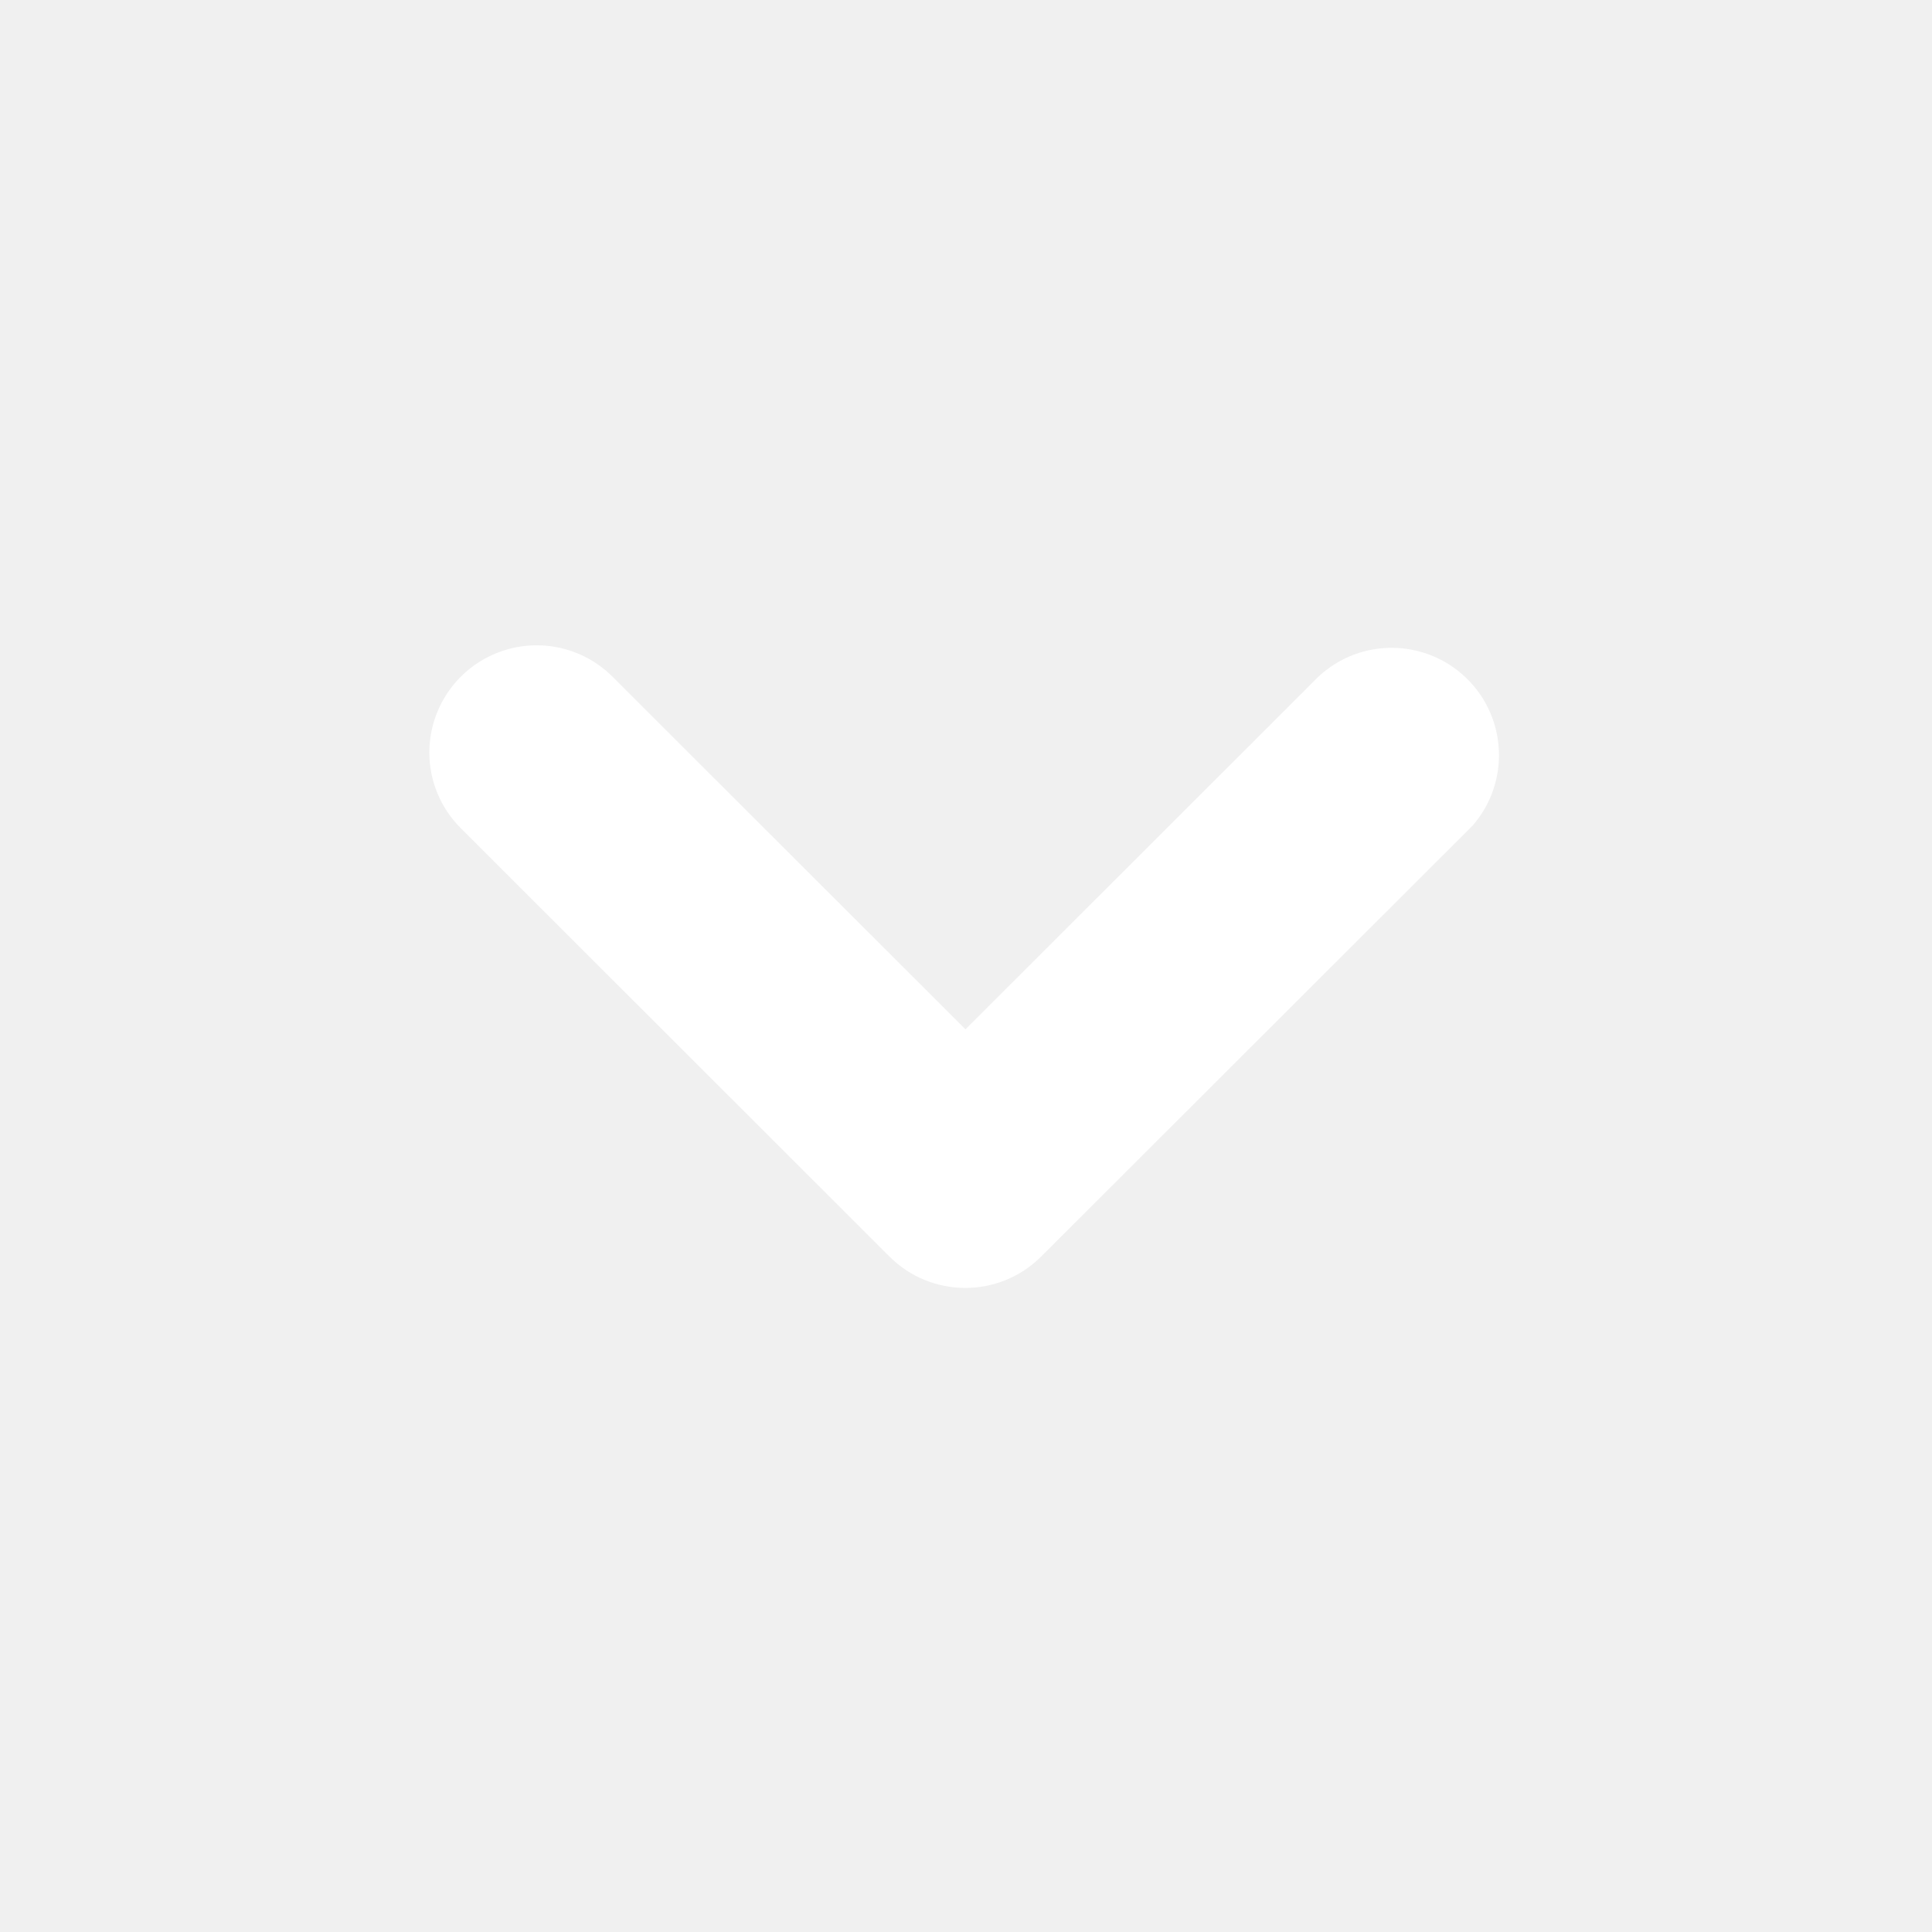
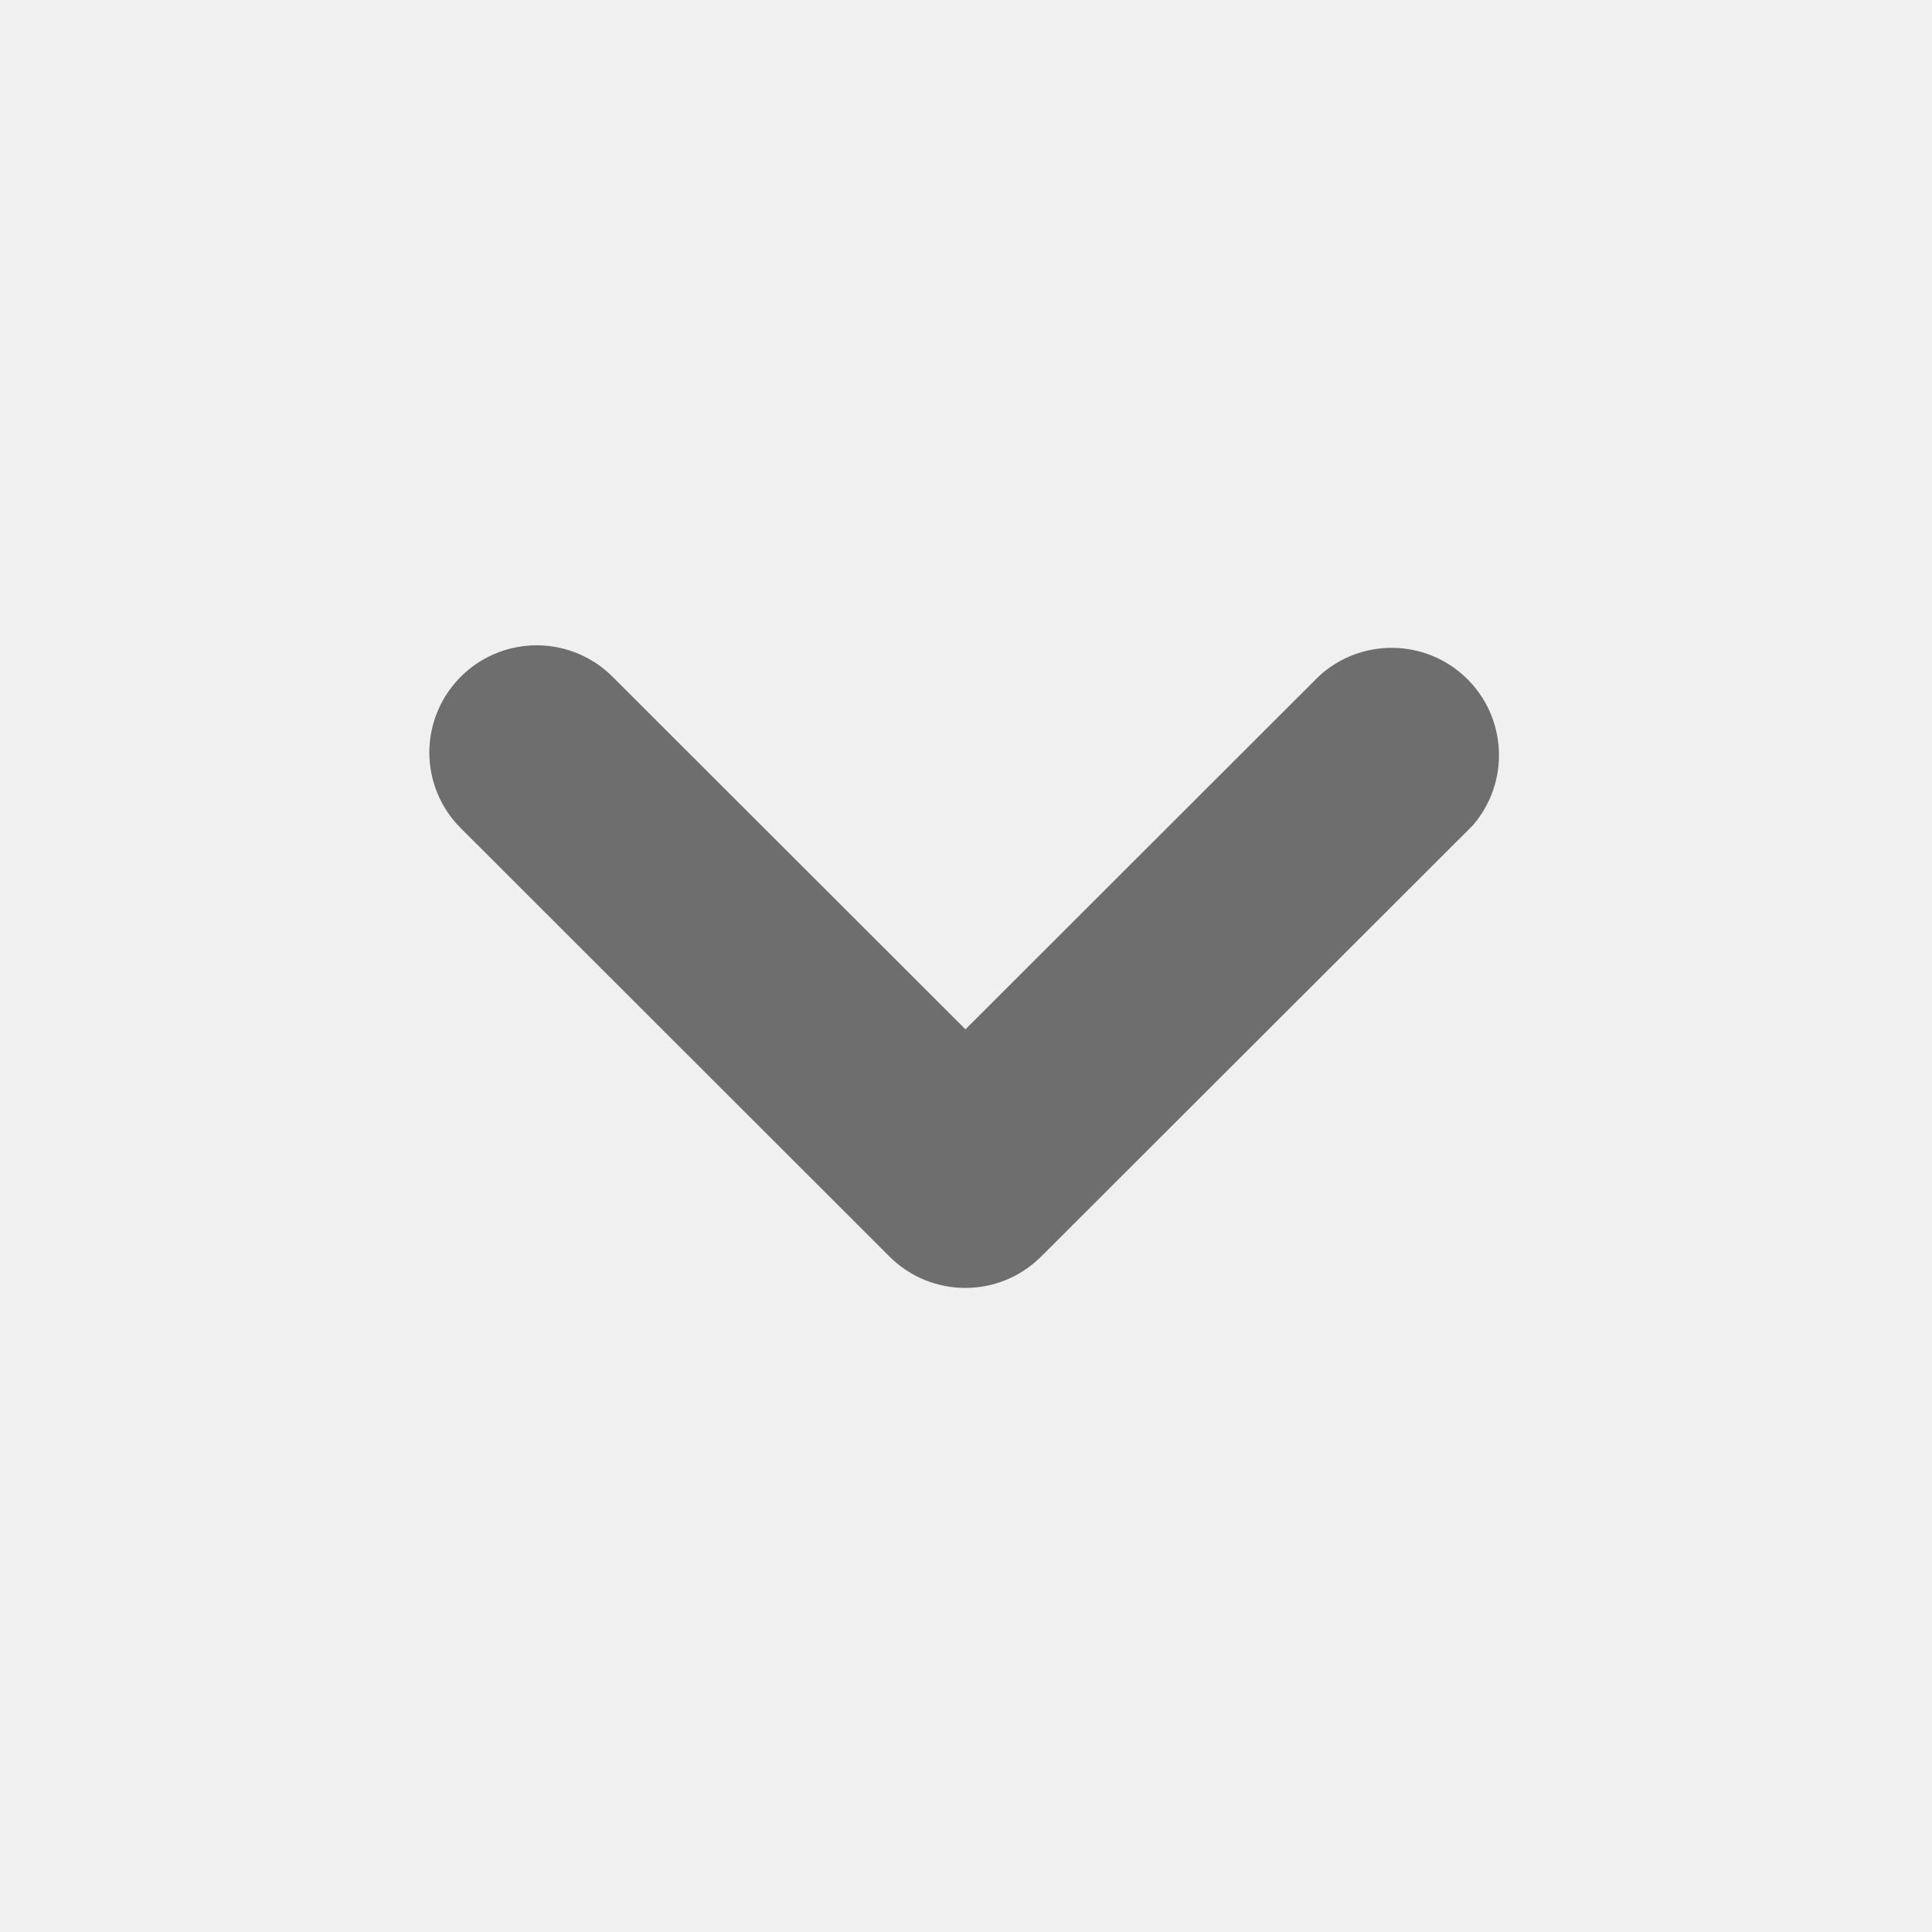
<svg xmlns="http://www.w3.org/2000/svg" height="18" viewBox="0 0 18 18" width="18">
  <defs>
    <style>
      .a {
-         fill: #fff;
+         fill: #6e6e6e;
      }
    </style>
  </defs>
  <rect id="Canvas" fill="#ff13dc" opacity="0" width="18" height="18" />
  <path class="a" d="M4,7.01a1,1,0,0,1,1.706-.706l3.289,3.286,3.289-3.286a1,1,0,0,1,1.437,1.387l-.025.025L9.7,11.707a1,1,0,0,1-1.413,0L4.293,7.716A.995.995,0,0,1,4,7.01Z" />
</svg>
